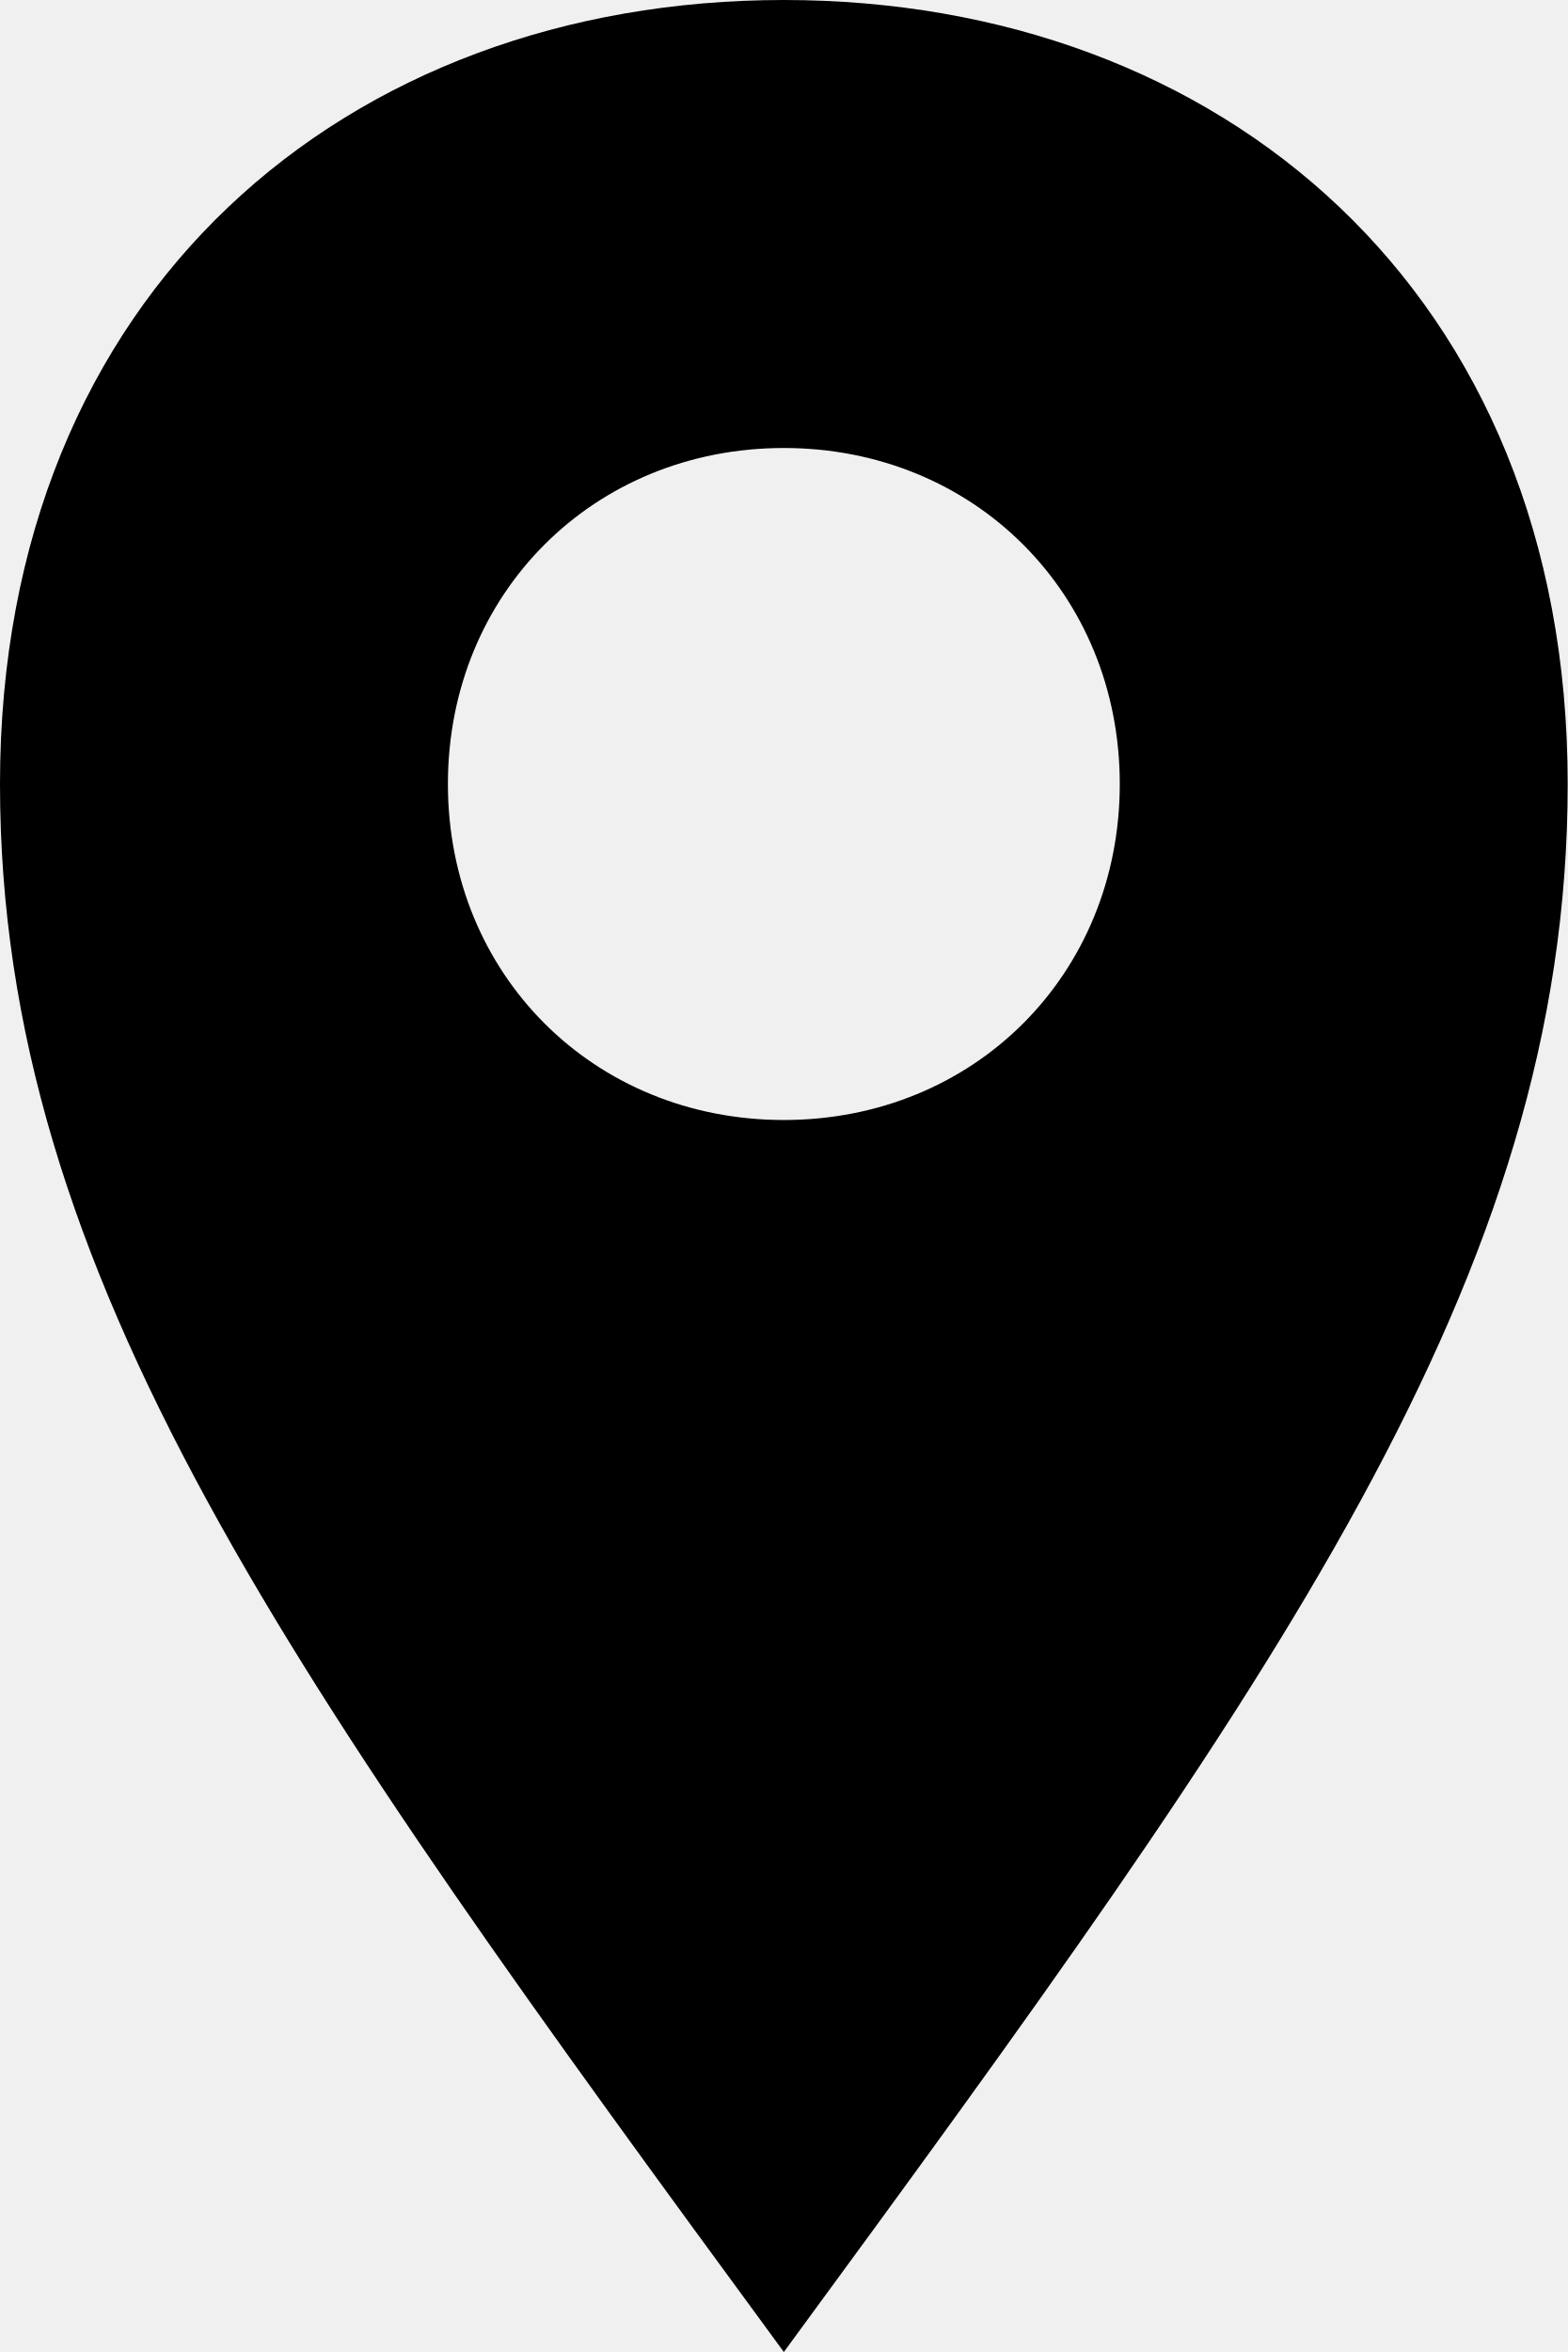
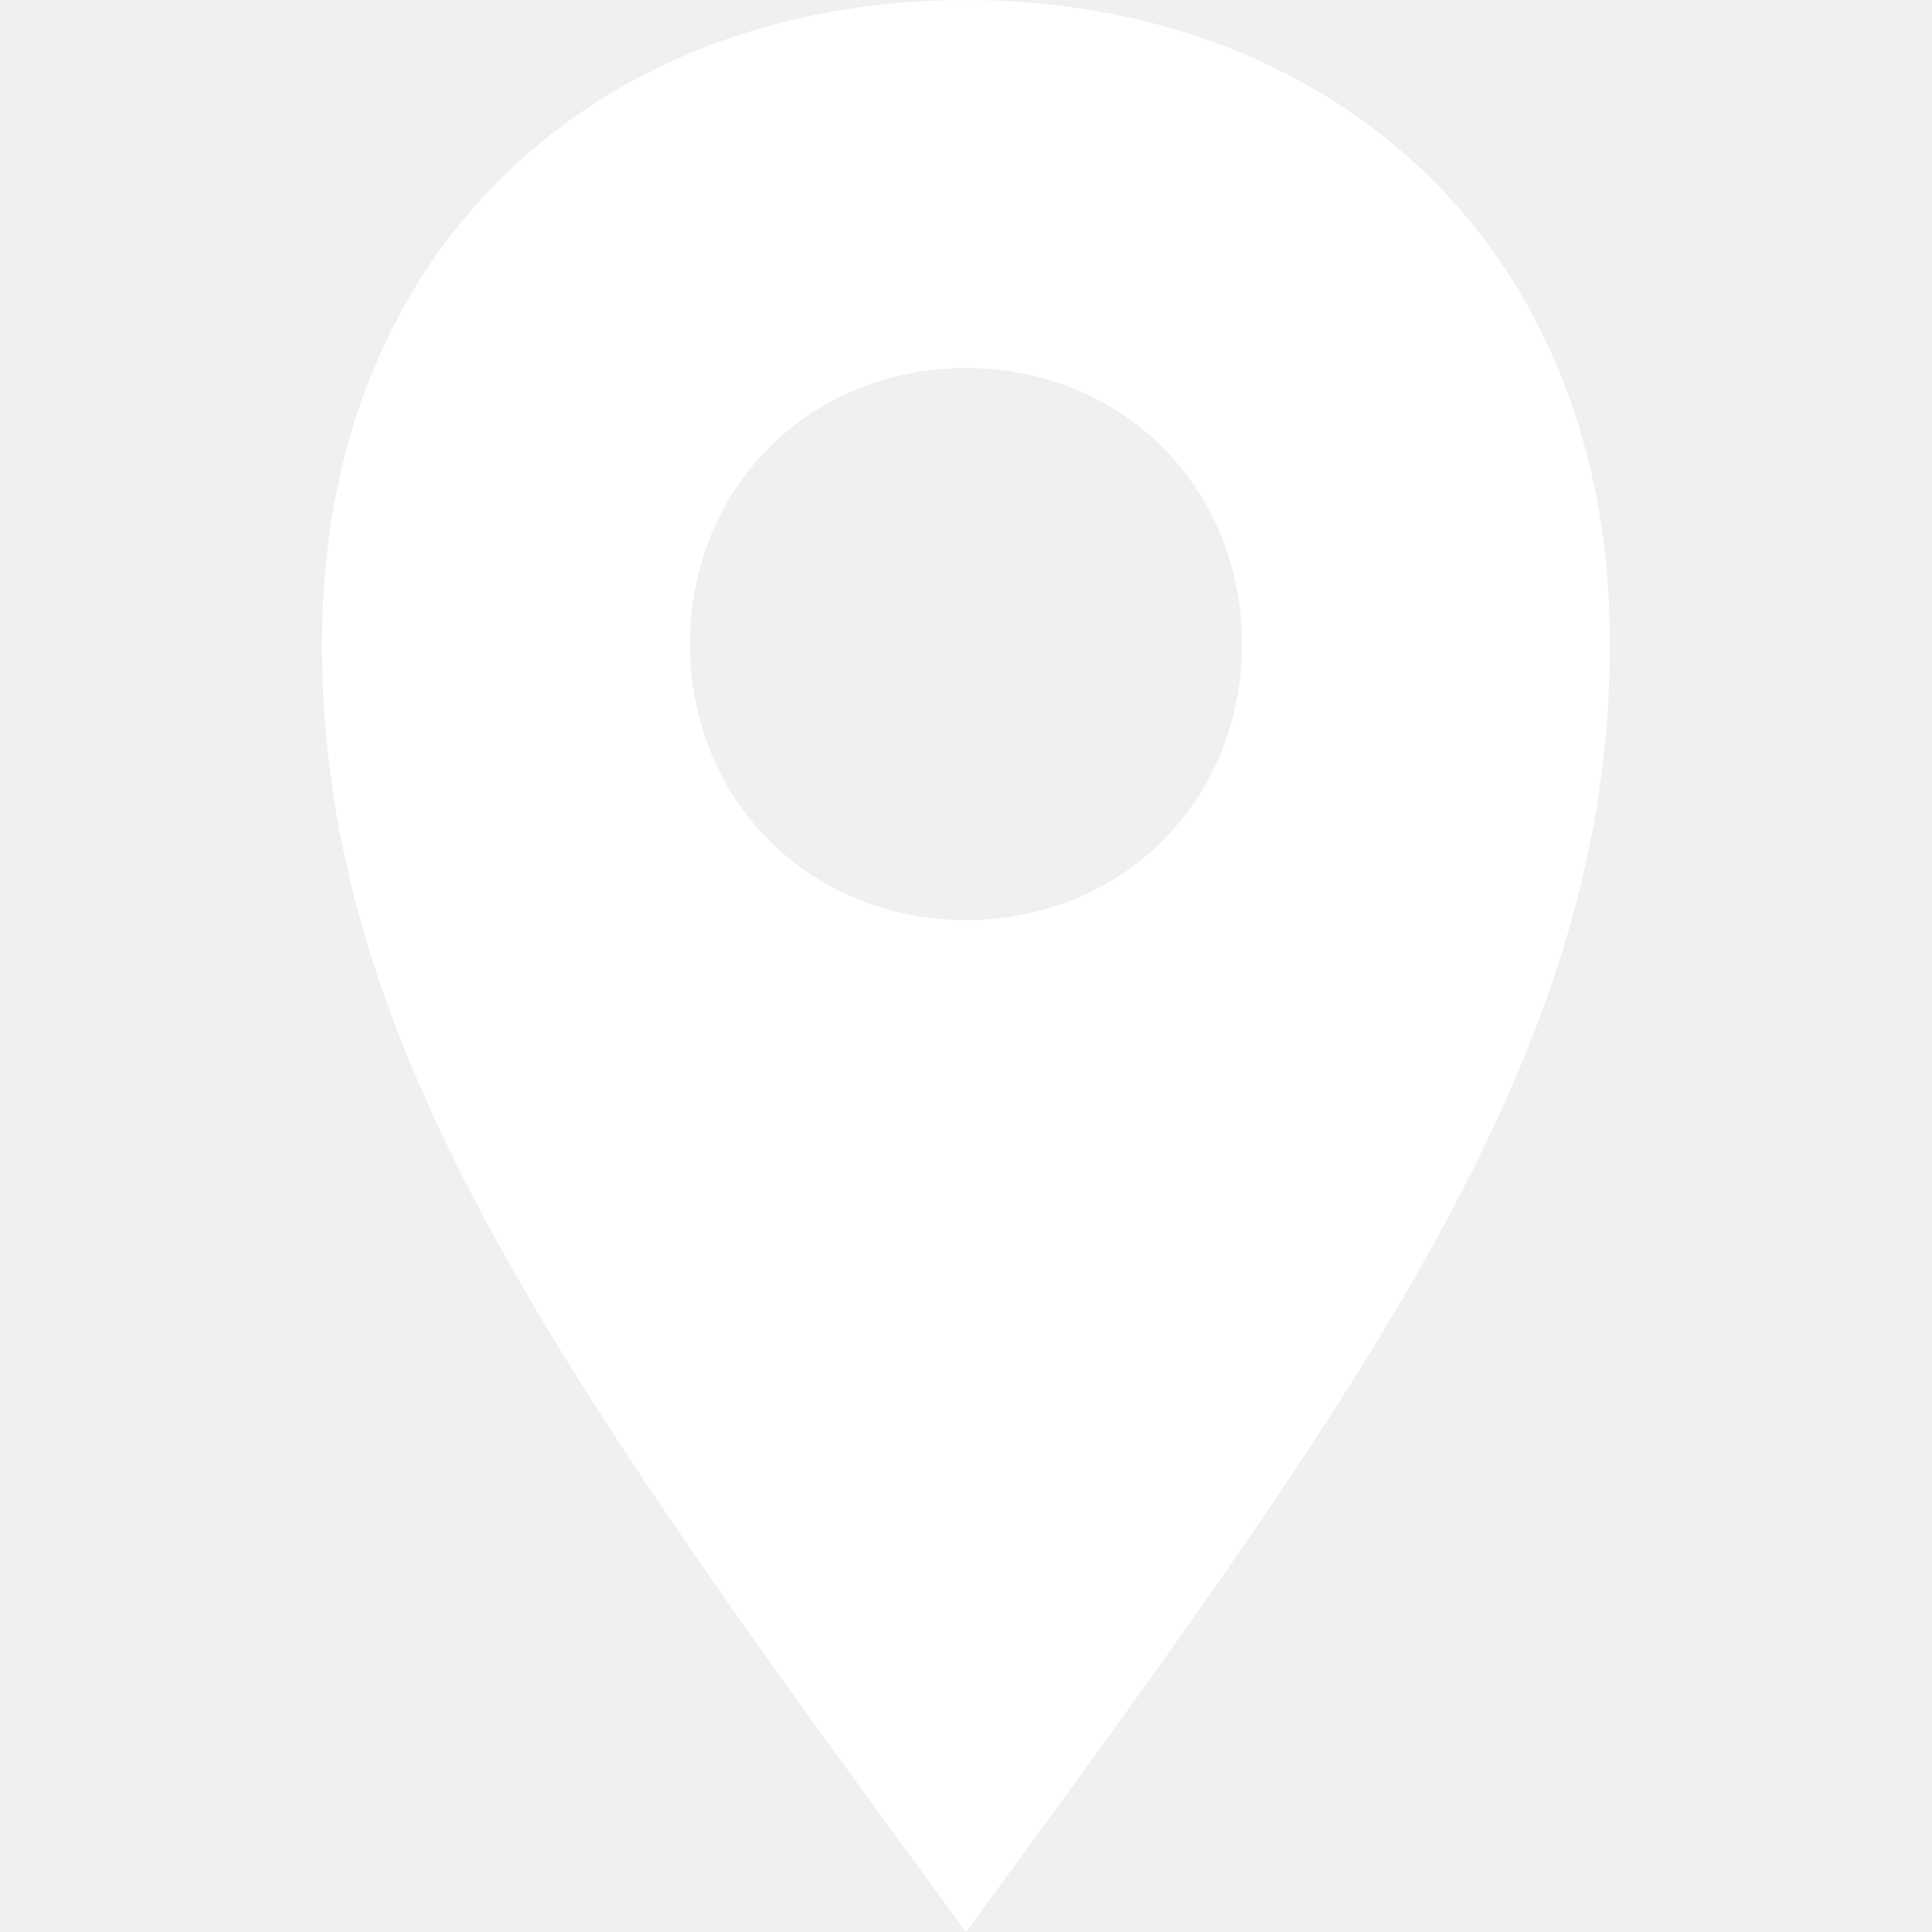
- <svg xmlns="http://www.w3.org/2000/svg" width="14" height="21" viewBox="0 0 14 21">
-   <path d="M7 0C3.1 0 0 2.6 0 7c0 4.4 2.6 8 7 14 4.4-6 7-9.6 7-14C14 2.6 10.9 0 7 0zM7 10c-1.7 0-3-1.3-3-3s1.3-3 3-3 3 1.3 3 3S8.7 10 7 10z" />
+ <svg xmlns="http://www.w3.org/2000/svg" version="1.1" x="0px" y="0px" width="20px" height="20px" viewBox="0 0 20 20" enable-background="new 0 0 20 20" xml:space="preserve">
+   <path fill="#FFFFFF" d="M10,0C6.286,0,3.333,2.476,3.333,6.667C3.333,10.857,5.81,14.286,10,20  c4.191-5.714,6.666-9.143,6.666-13.333C16.666,2.476,13.715,0,10,0z M10,9.524c-1.619,0-2.857-1.238-2.857-2.857  C7.143,5.047,8.381,3.81,10,3.81s2.857,1.238,2.857,2.857C12.857,8.286,11.619,9.524,10,9.524z" />
</svg>
